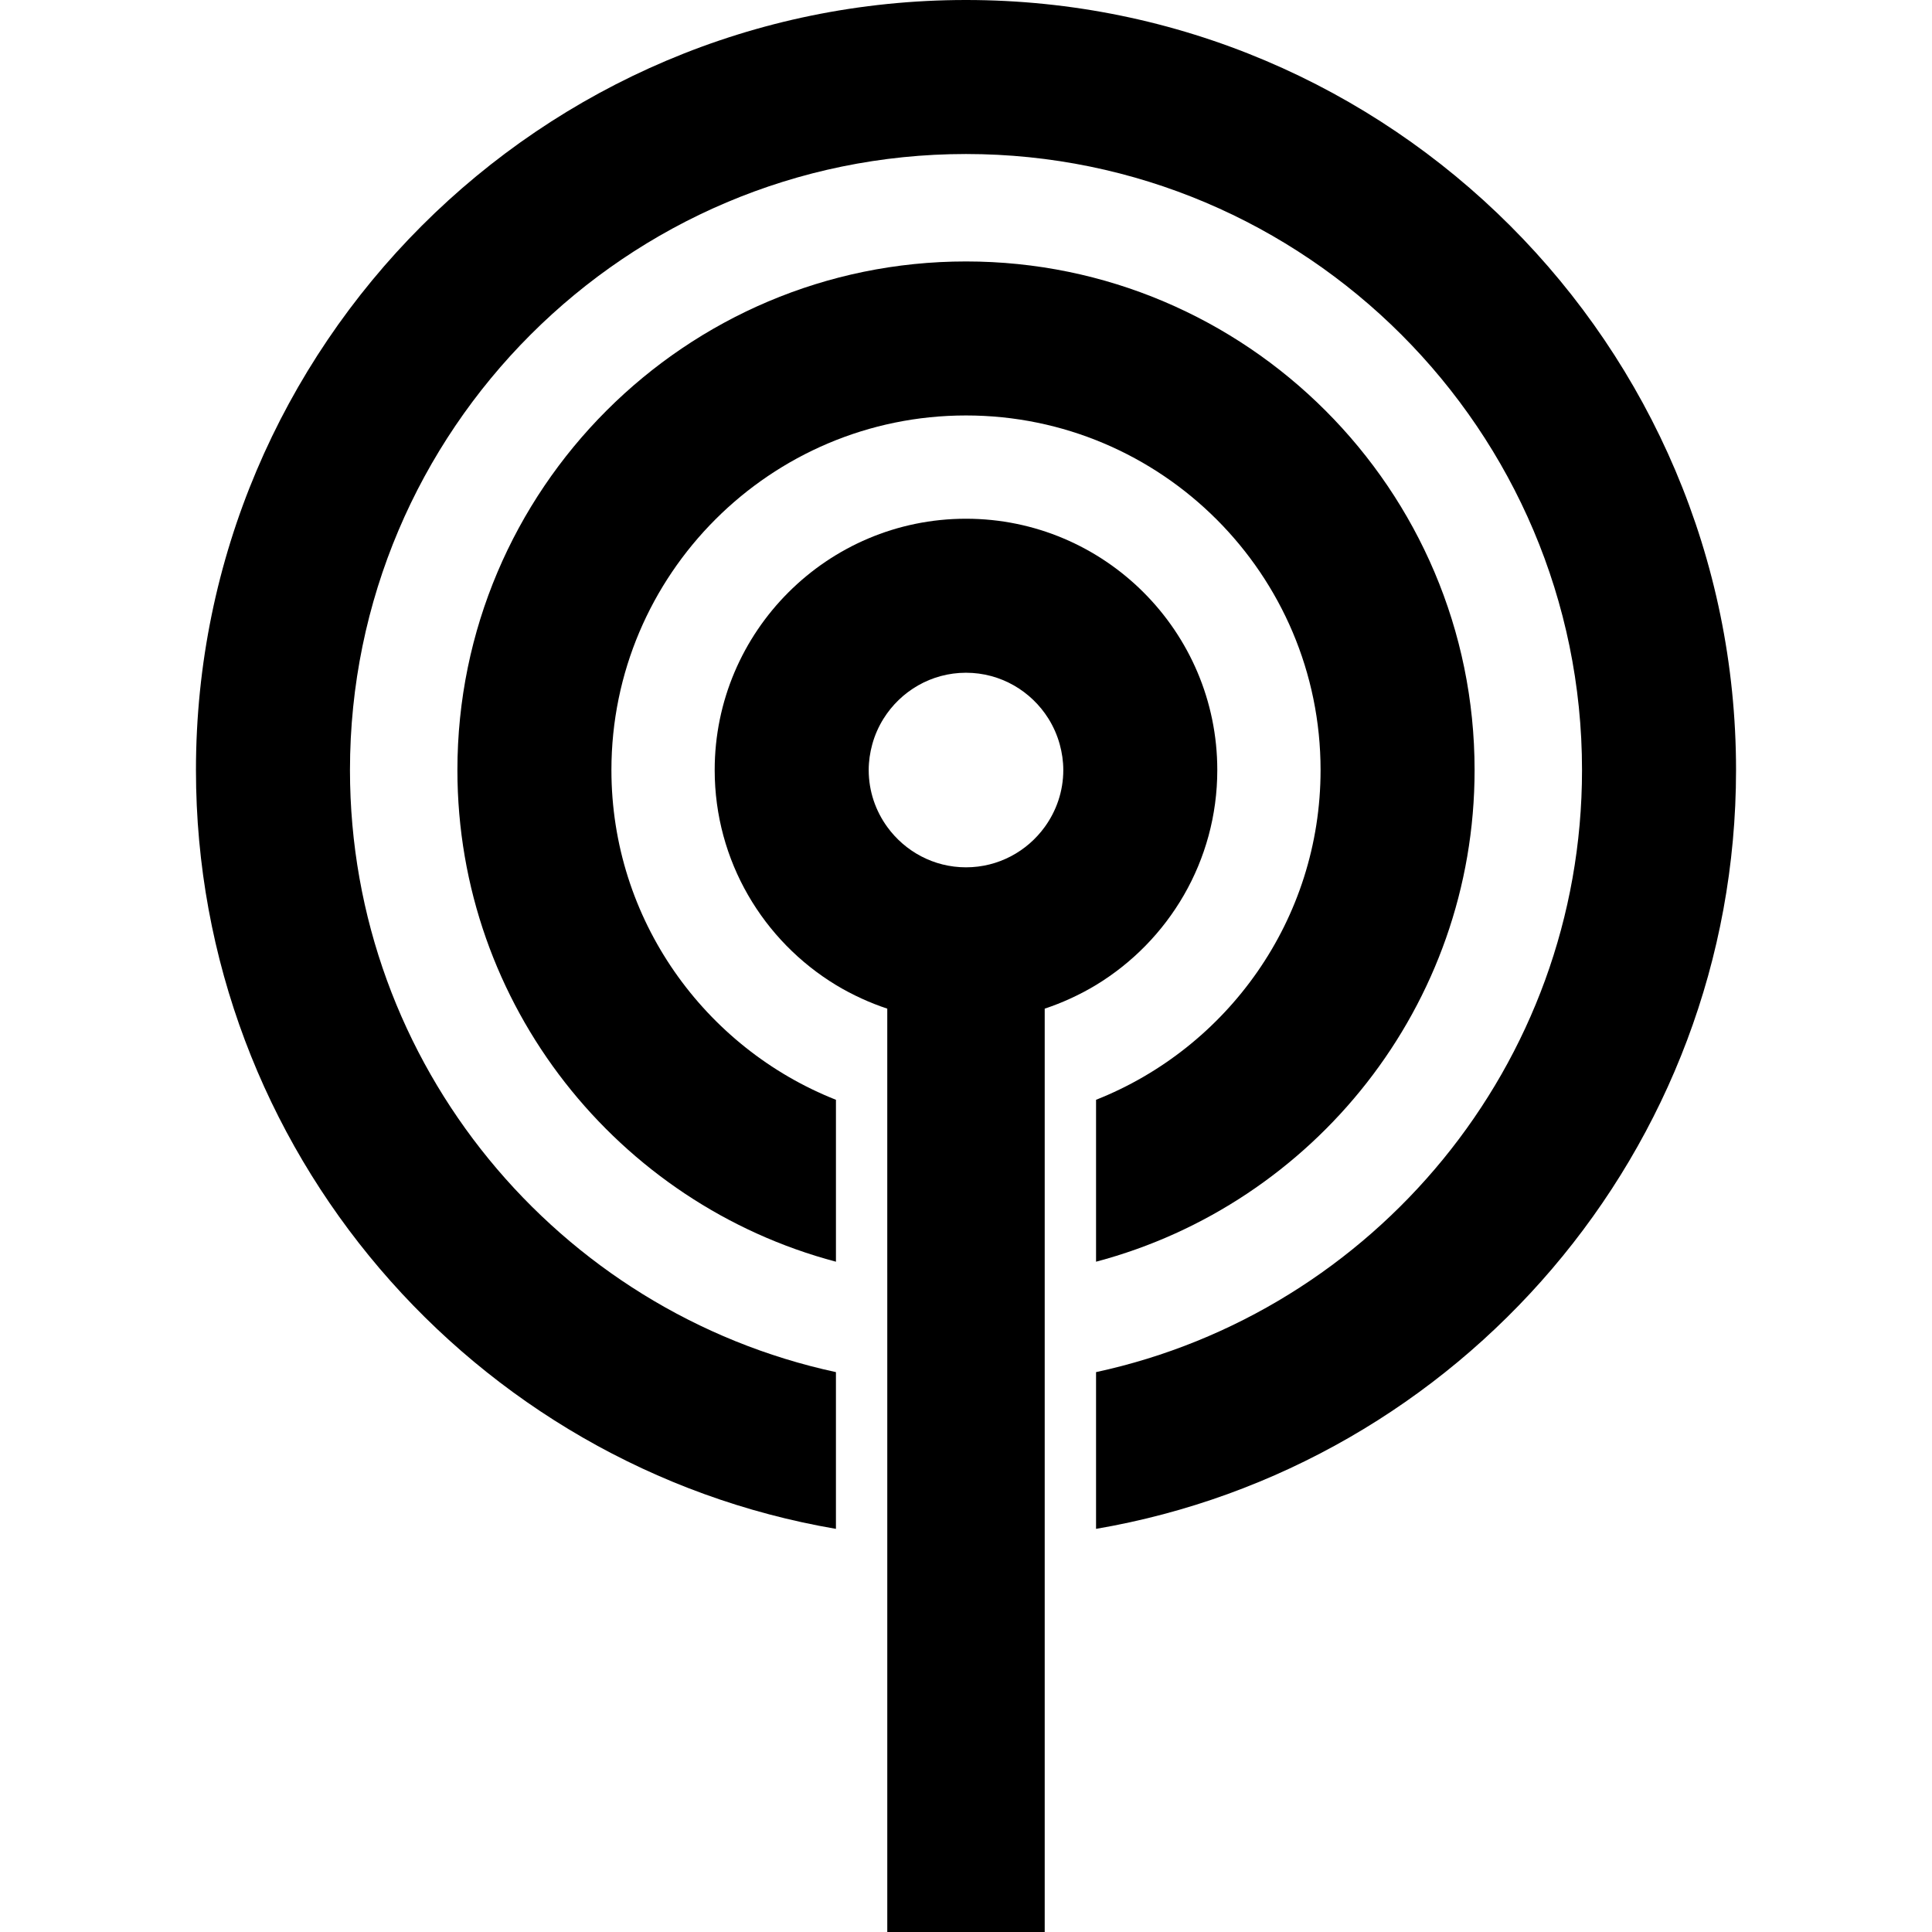
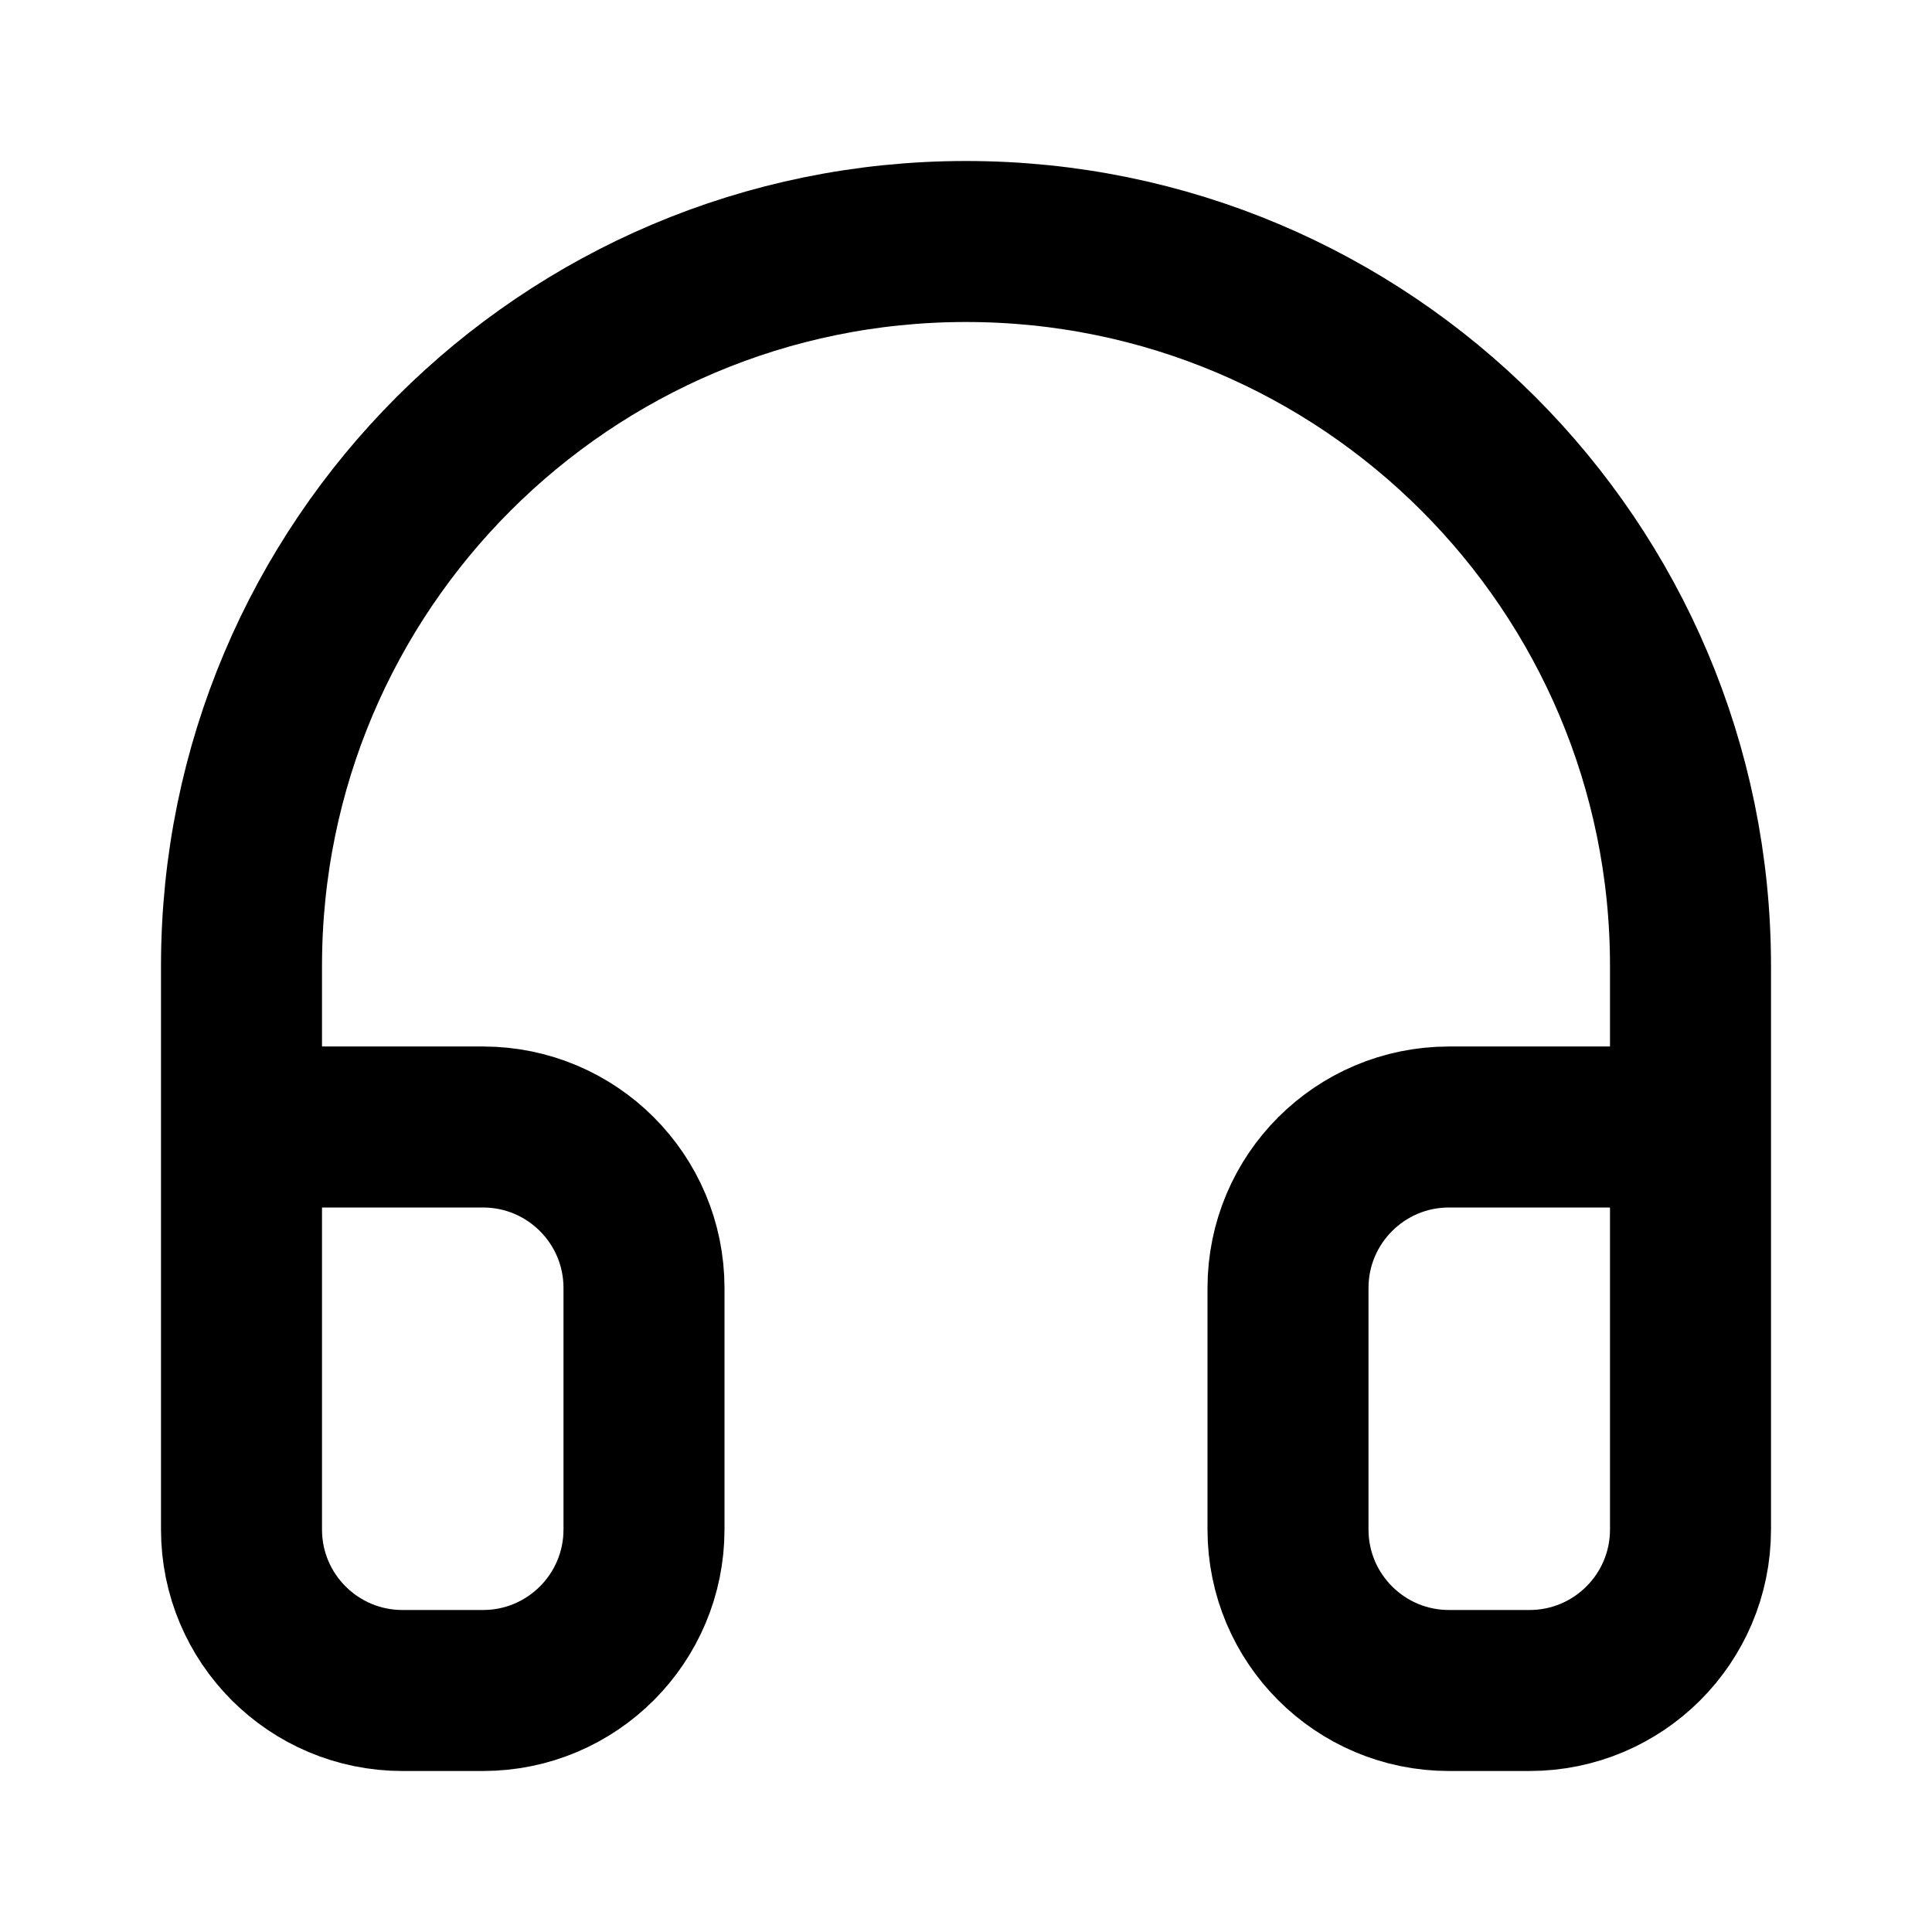
- <svg xmlns="http://www.w3.org/2000/svg" fill="#000000" version="1.1" id="Capa_1" width="800px" height="800px" viewBox="0 0 575.793 575.793" xml:space="preserve">
-   <g>
-     <g>
-       <path d="M326.656,327.771v48.254c64.861-17.174,112.814-76.348,112.814-146.532c0-83.578-67.996-151.574-151.575-151.574    c-83.578,0-151.574,67.997-151.574,151.574c0,70.184,47.957,129.362,112.816,146.532v-48.254    c-39.144-15.492-66.916-53.69-66.916-98.278c0-58.269,47.405-105.674,105.674-105.674c58.268,0,105.674,47.405,105.674,105.674    C393.57,274.081,365.797,312.279,326.656,327.771z" />
-       <path d="M517.391,229.494C517.391,102.951,414.439,0,287.896,0S58.402,102.951,58.402,229.494    c0,113.331,82.592,207.672,190.732,226.153v-46.715c-82.678-17.842-144.833-91.502-144.833-179.438    c0-101.234,82.36-183.594,183.594-183.594c101.235,0,183.594,82.36,183.594,183.594c0,87.936-62.154,161.596-144.834,179.438    v46.715C434.797,437.166,517.391,342.824,517.391,229.494z" />
-       <path d="M264.435,379.246v32.291v46.26v117.996h46.918V457.797v-46.26v-32.291v-46.734v-31.906    c2.617-0.867,5.168-1.873,7.65-3.012c2.631-1.209,5.193-2.545,7.65-4.035c21.643-13.146,36.135-36.944,36.135-64.065    c0-41.298-33.596-74.896-74.896-74.896c-41.301,0-74.894,33.599-74.894,74.896c0,27.121,14.489,50.921,36.135,64.065    c2.458,1.492,5.019,2.83,7.65,4.035c2.481,1.139,5.034,2.145,7.65,3.012v31.906V379.246z M259.958,221.844    c0.75-2.732,1.885-5.3,3.354-7.65c5.125-8.207,14.217-13.697,24.584-13.697c10.368,0,19.459,5.49,24.584,13.697    c1.465,2.35,2.604,4.917,3.354,7.65c0.67,2.442,1.059,5,1.059,7.65c0,6.34-2.068,12.194-5.535,16.971    c-5.273,7.271-13.812,12.023-23.461,12.023c-9.648,0-18.186-4.755-23.461-12.023c-3.467-4.776-5.536-10.63-5.536-16.971    C258.899,226.844,259.288,224.286,259.958,221.844z" />
-     </g>
-   </g>
+ <svg xmlns="http://www.w3.org/2000/svg" width="24" height="24" viewBox="0 0 24 24" fill="none" stroke="currentColor" stroke-width="2" stroke-linecap="round" stroke-linejoin="round" class="lucide lucide-headphones-icon lucide-headphones">
+   <path d="M3 14h3a2 2 0 0 1 2 2v3a2 2 0 0 1-2 2H5a2 2 0 0 1-2-2v-7a9 9 0 0 1 18 0v7a2 2 0 0 1-2 2h-1a2 2 0 0 1-2-2v-3a2 2 0 0 1 2-2h3" />
</svg>
